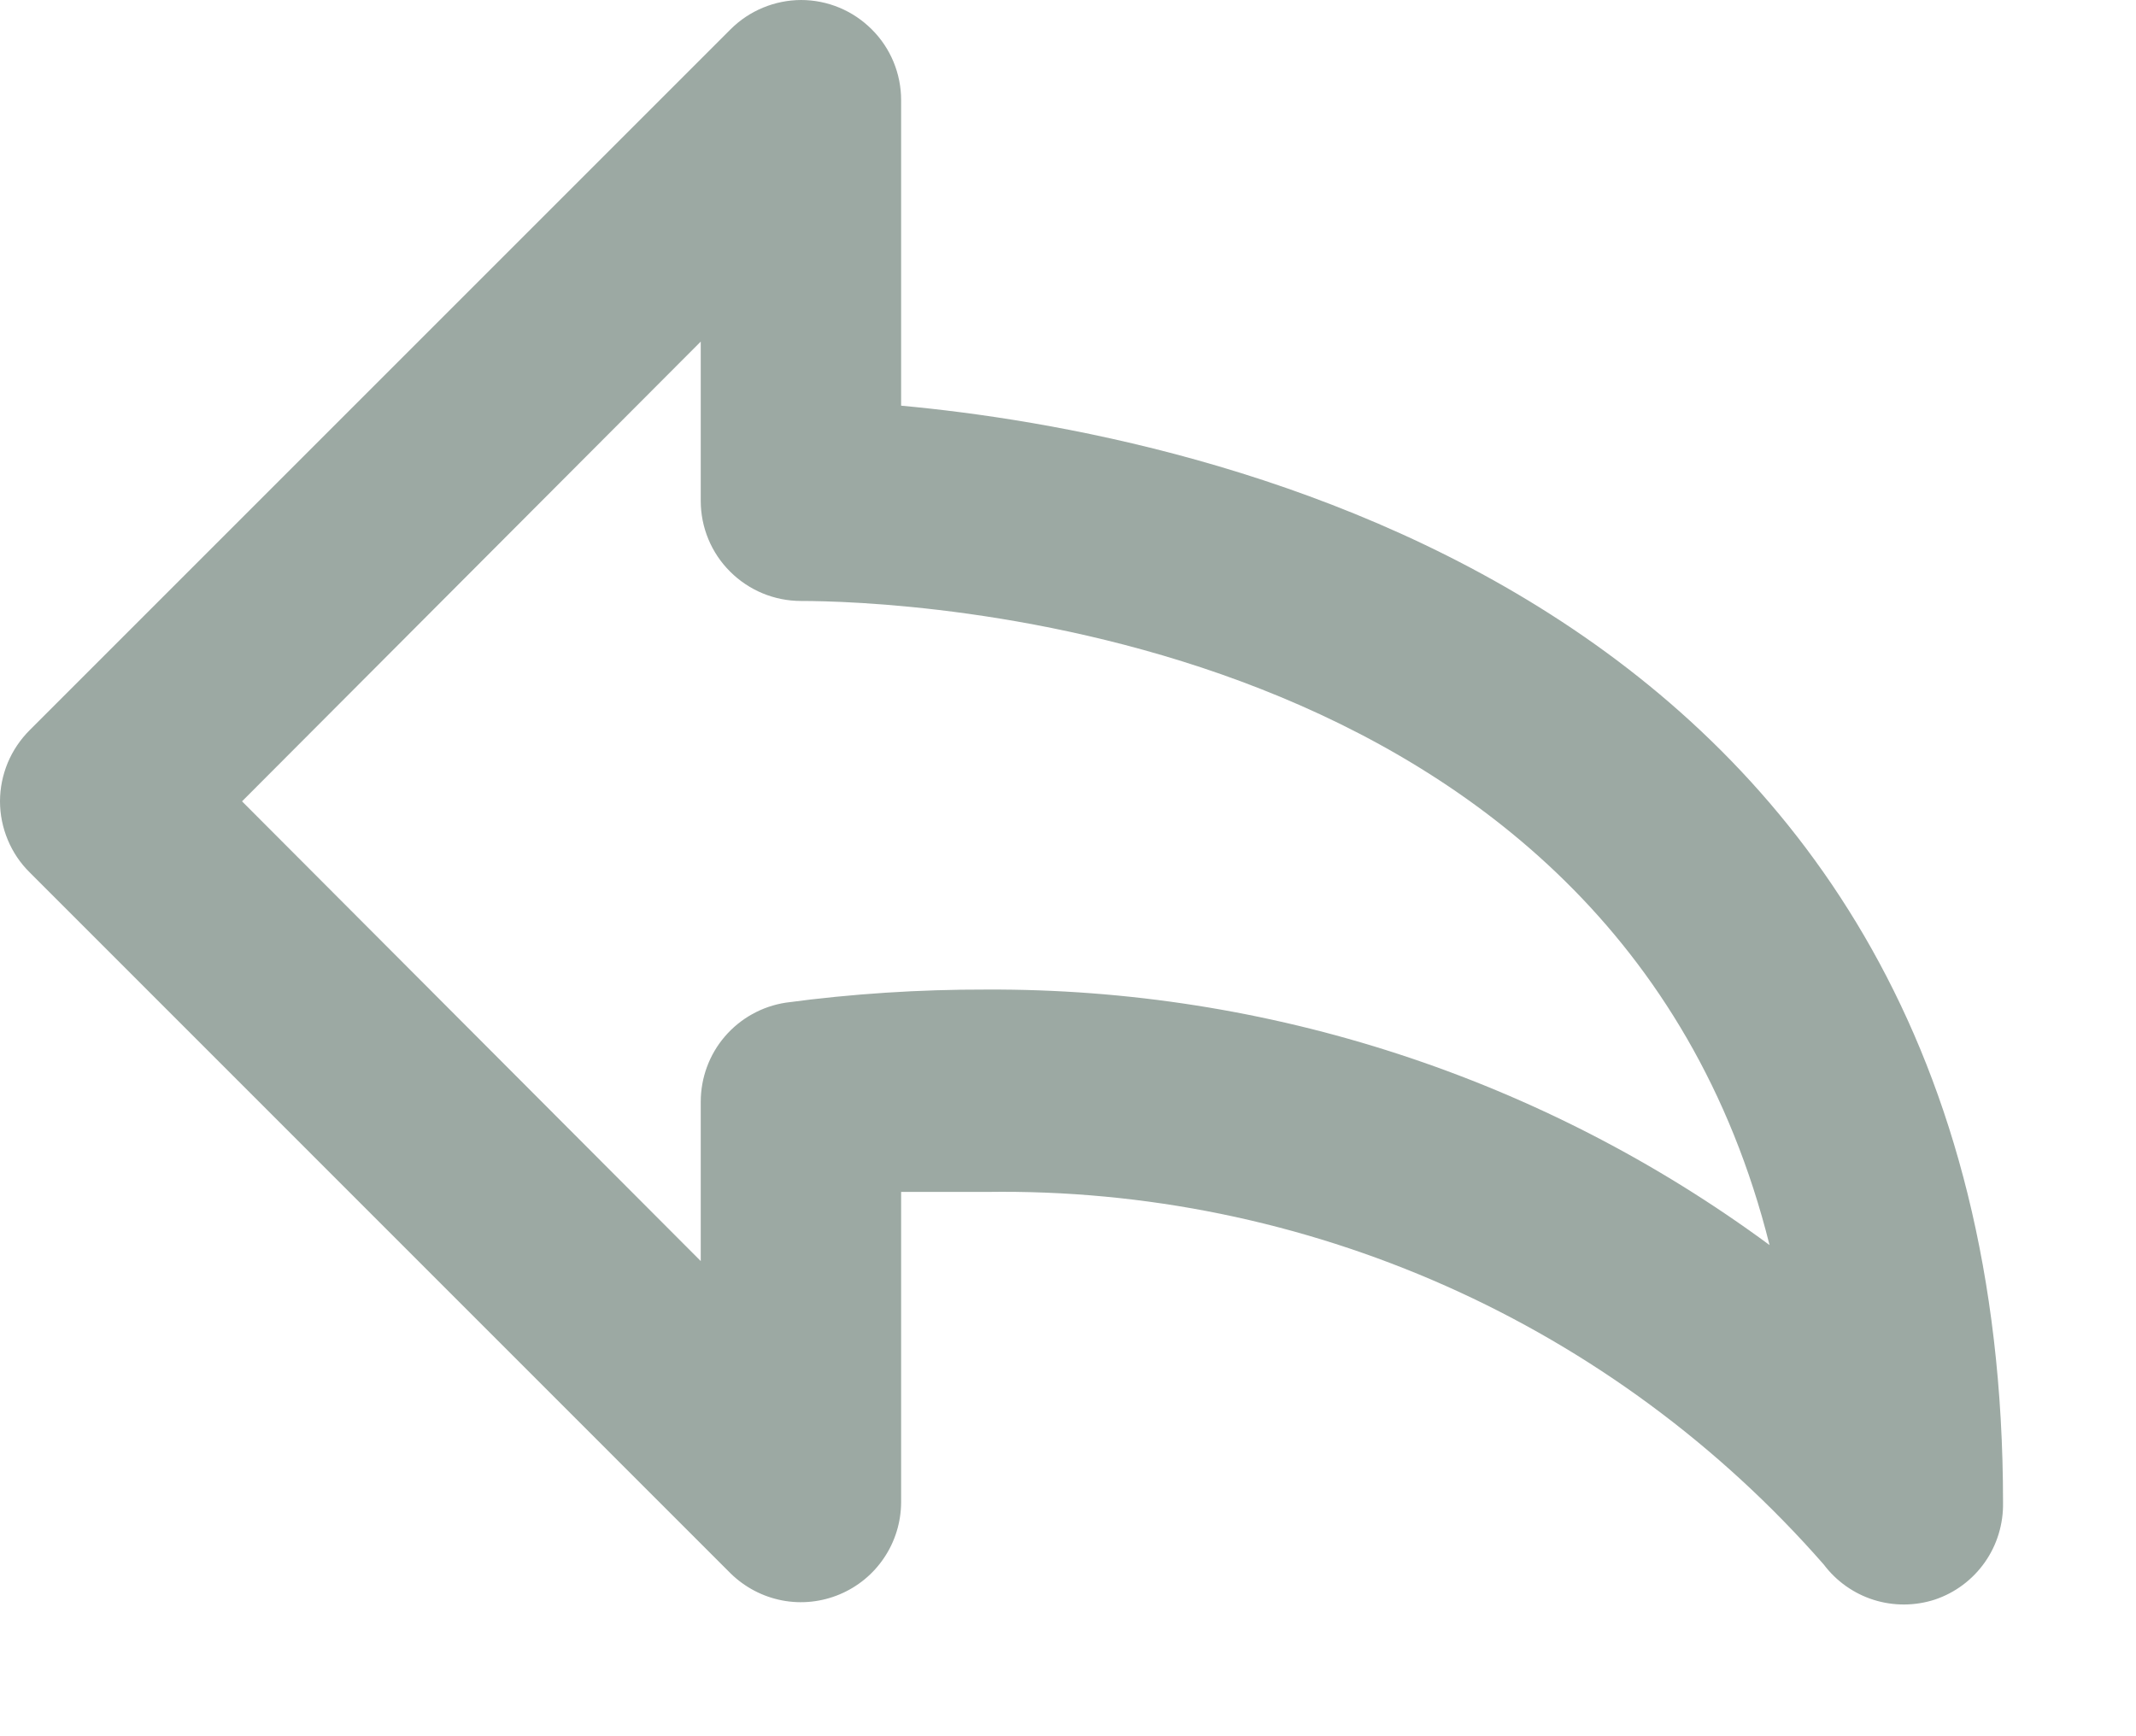
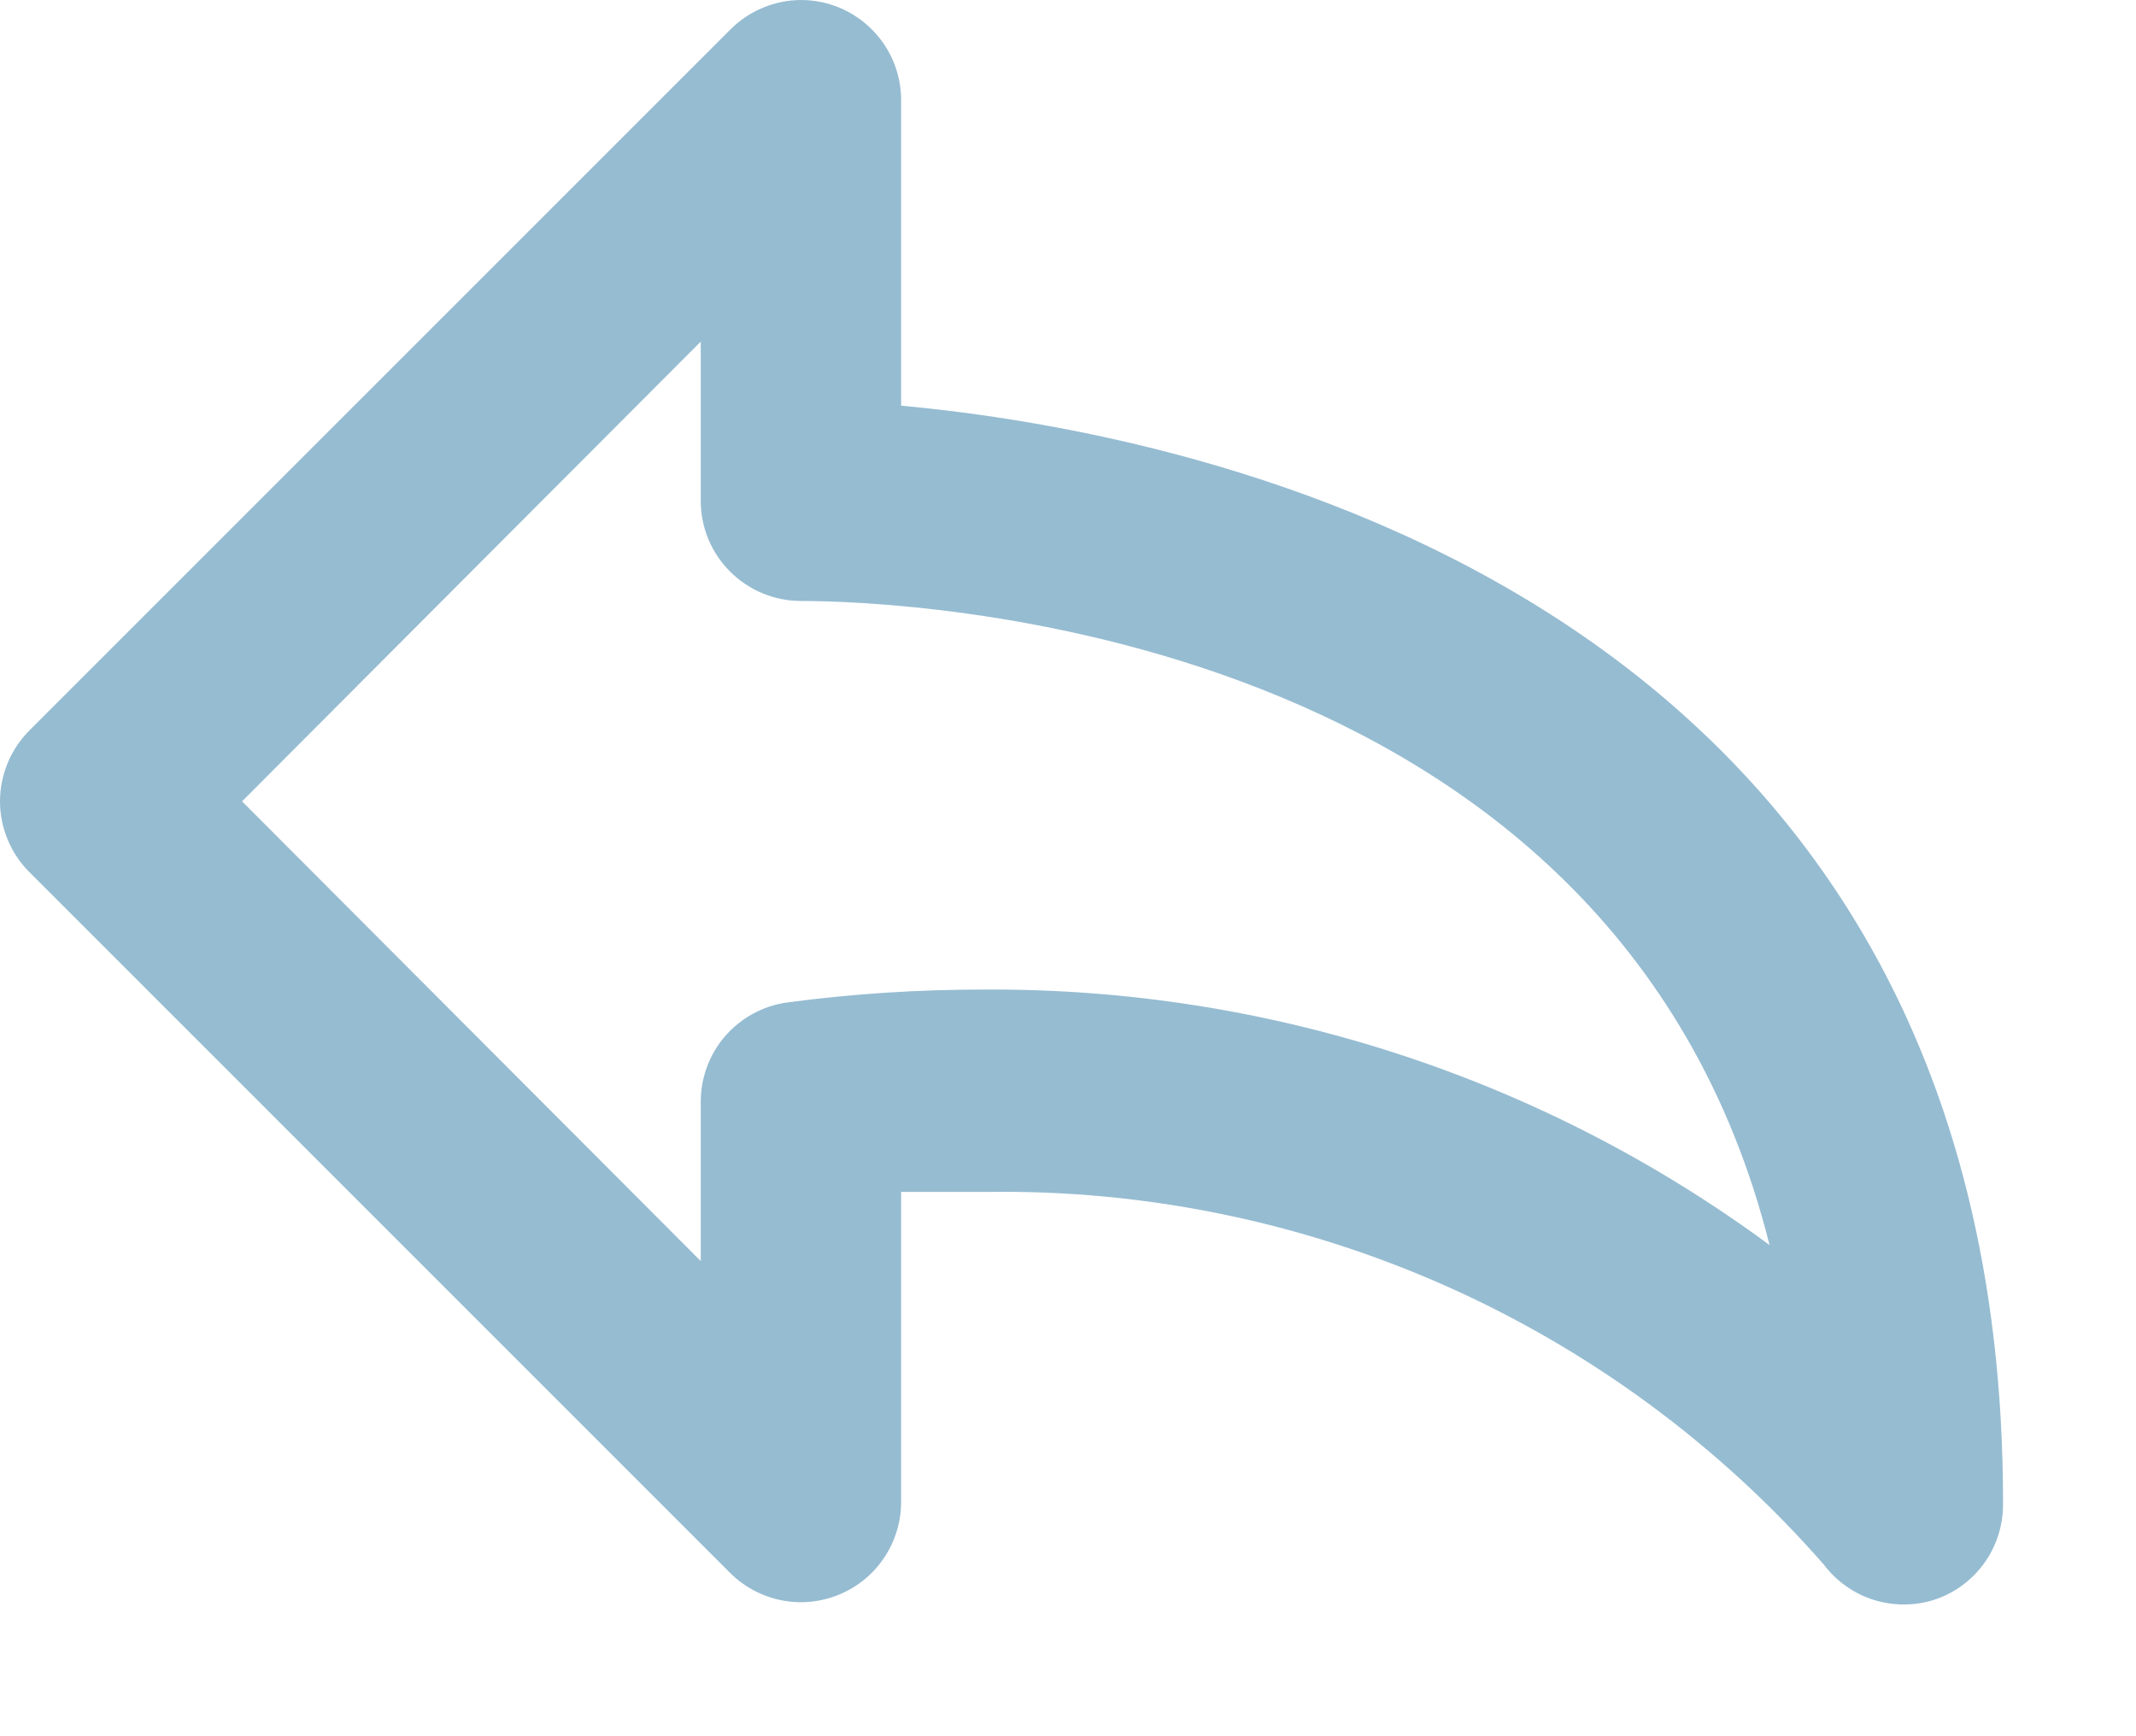
<svg xmlns="http://www.w3.org/2000/svg" width="16" height="13" viewBox="0 0 16 13" fill="none">
-   <path opacity="0.45" d="M6.75 3.039V0.75C6.75 0.551 6.671 0.36 6.53 0.22C6.389 0.079 6.199 0 6 0C5.803 0.001 5.614 0.079 5.474 0.218L0.222 5.47C0.152 5.54 0.096 5.623 0.058 5.714C0.02 5.806 0 5.904 0 6.003C0 6.102 0.02 6.2 0.058 6.291C0.096 6.383 0.152 6.466 0.222 6.535L5.474 11.788C5.58 11.891 5.713 11.961 5.858 11.989C6.003 12.017 6.153 12.001 6.289 11.944C6.425 11.887 6.541 11.792 6.623 11.669C6.705 11.547 6.749 11.403 6.75 11.255V8.929H7.388C8.573 8.911 9.748 9.152 10.832 9.634C11.915 10.116 12.88 10.828 13.661 11.72C13.755 11.845 13.886 11.938 14.035 11.985C14.184 12.032 14.345 12.031 14.493 11.983C14.645 11.932 14.776 11.834 14.868 11.703C14.96 11.572 15.007 11.415 15.004 11.255C15.004 4.412 8.941 3.241 6.75 3.039V3.039ZM7.388 7.413C6.886 7.412 6.384 7.444 5.887 7.511C5.709 7.538 5.547 7.628 5.43 7.764C5.313 7.9 5.249 8.074 5.249 8.254V9.447L1.813 6.003L5.249 2.559V3.752C5.249 3.951 5.328 4.142 5.469 4.282C5.61 4.423 5.801 4.502 6 4.502C6.682 4.502 12.085 4.652 13.255 9.327C11.556 8.074 9.499 7.403 7.388 7.413V7.413Z" fill="#244034" />
+   <path opacity="0.45" d="M6.75 3.039V0.75C6.75 0.551 6.671 0.36 6.53 0.22C6.389 0.079 6.199 0 6 0C5.803 0.001 5.614 0.079 5.474 0.218L0.222 5.47C0.152 5.54 0.096 5.623 0.058 5.714C0.02 5.806 0 5.904 0 6.003C0 6.102 0.02 6.2 0.058 6.291C0.096 6.383 0.152 6.466 0.222 6.535L5.474 11.788C5.58 11.891 5.713 11.961 5.858 11.989C6.003 12.017 6.153 12.001 6.289 11.944C6.425 11.887 6.541 11.792 6.623 11.669C6.705 11.547 6.749 11.403 6.75 11.255V8.929H7.388C8.573 8.911 9.748 9.152 10.832 9.634C11.915 10.116 12.88 10.828 13.661 11.72C13.755 11.845 13.886 11.938 14.035 11.985C14.184 12.032 14.345 12.031 14.493 11.983C14.645 11.932 14.776 11.834 14.868 11.703C14.96 11.572 15.007 11.415 15.004 11.255C15.004 4.412 8.941 3.241 6.75 3.039V3.039ZM7.388 7.413C6.886 7.412 6.384 7.444 5.887 7.511C5.709 7.538 5.547 7.628 5.43 7.764C5.313 7.9 5.249 8.074 5.249 8.254V9.447L1.813 6.003L5.249 2.559V3.752C5.249 3.951 5.328 4.142 5.469 4.282C5.61 4.423 5.801 4.502 6 4.502C6.682 4.502 12.085 4.652 13.255 9.327C11.556 8.074 9.499 7.403 7.388 7.413V7.413Z" fill="#166a9a" />
</svg>
